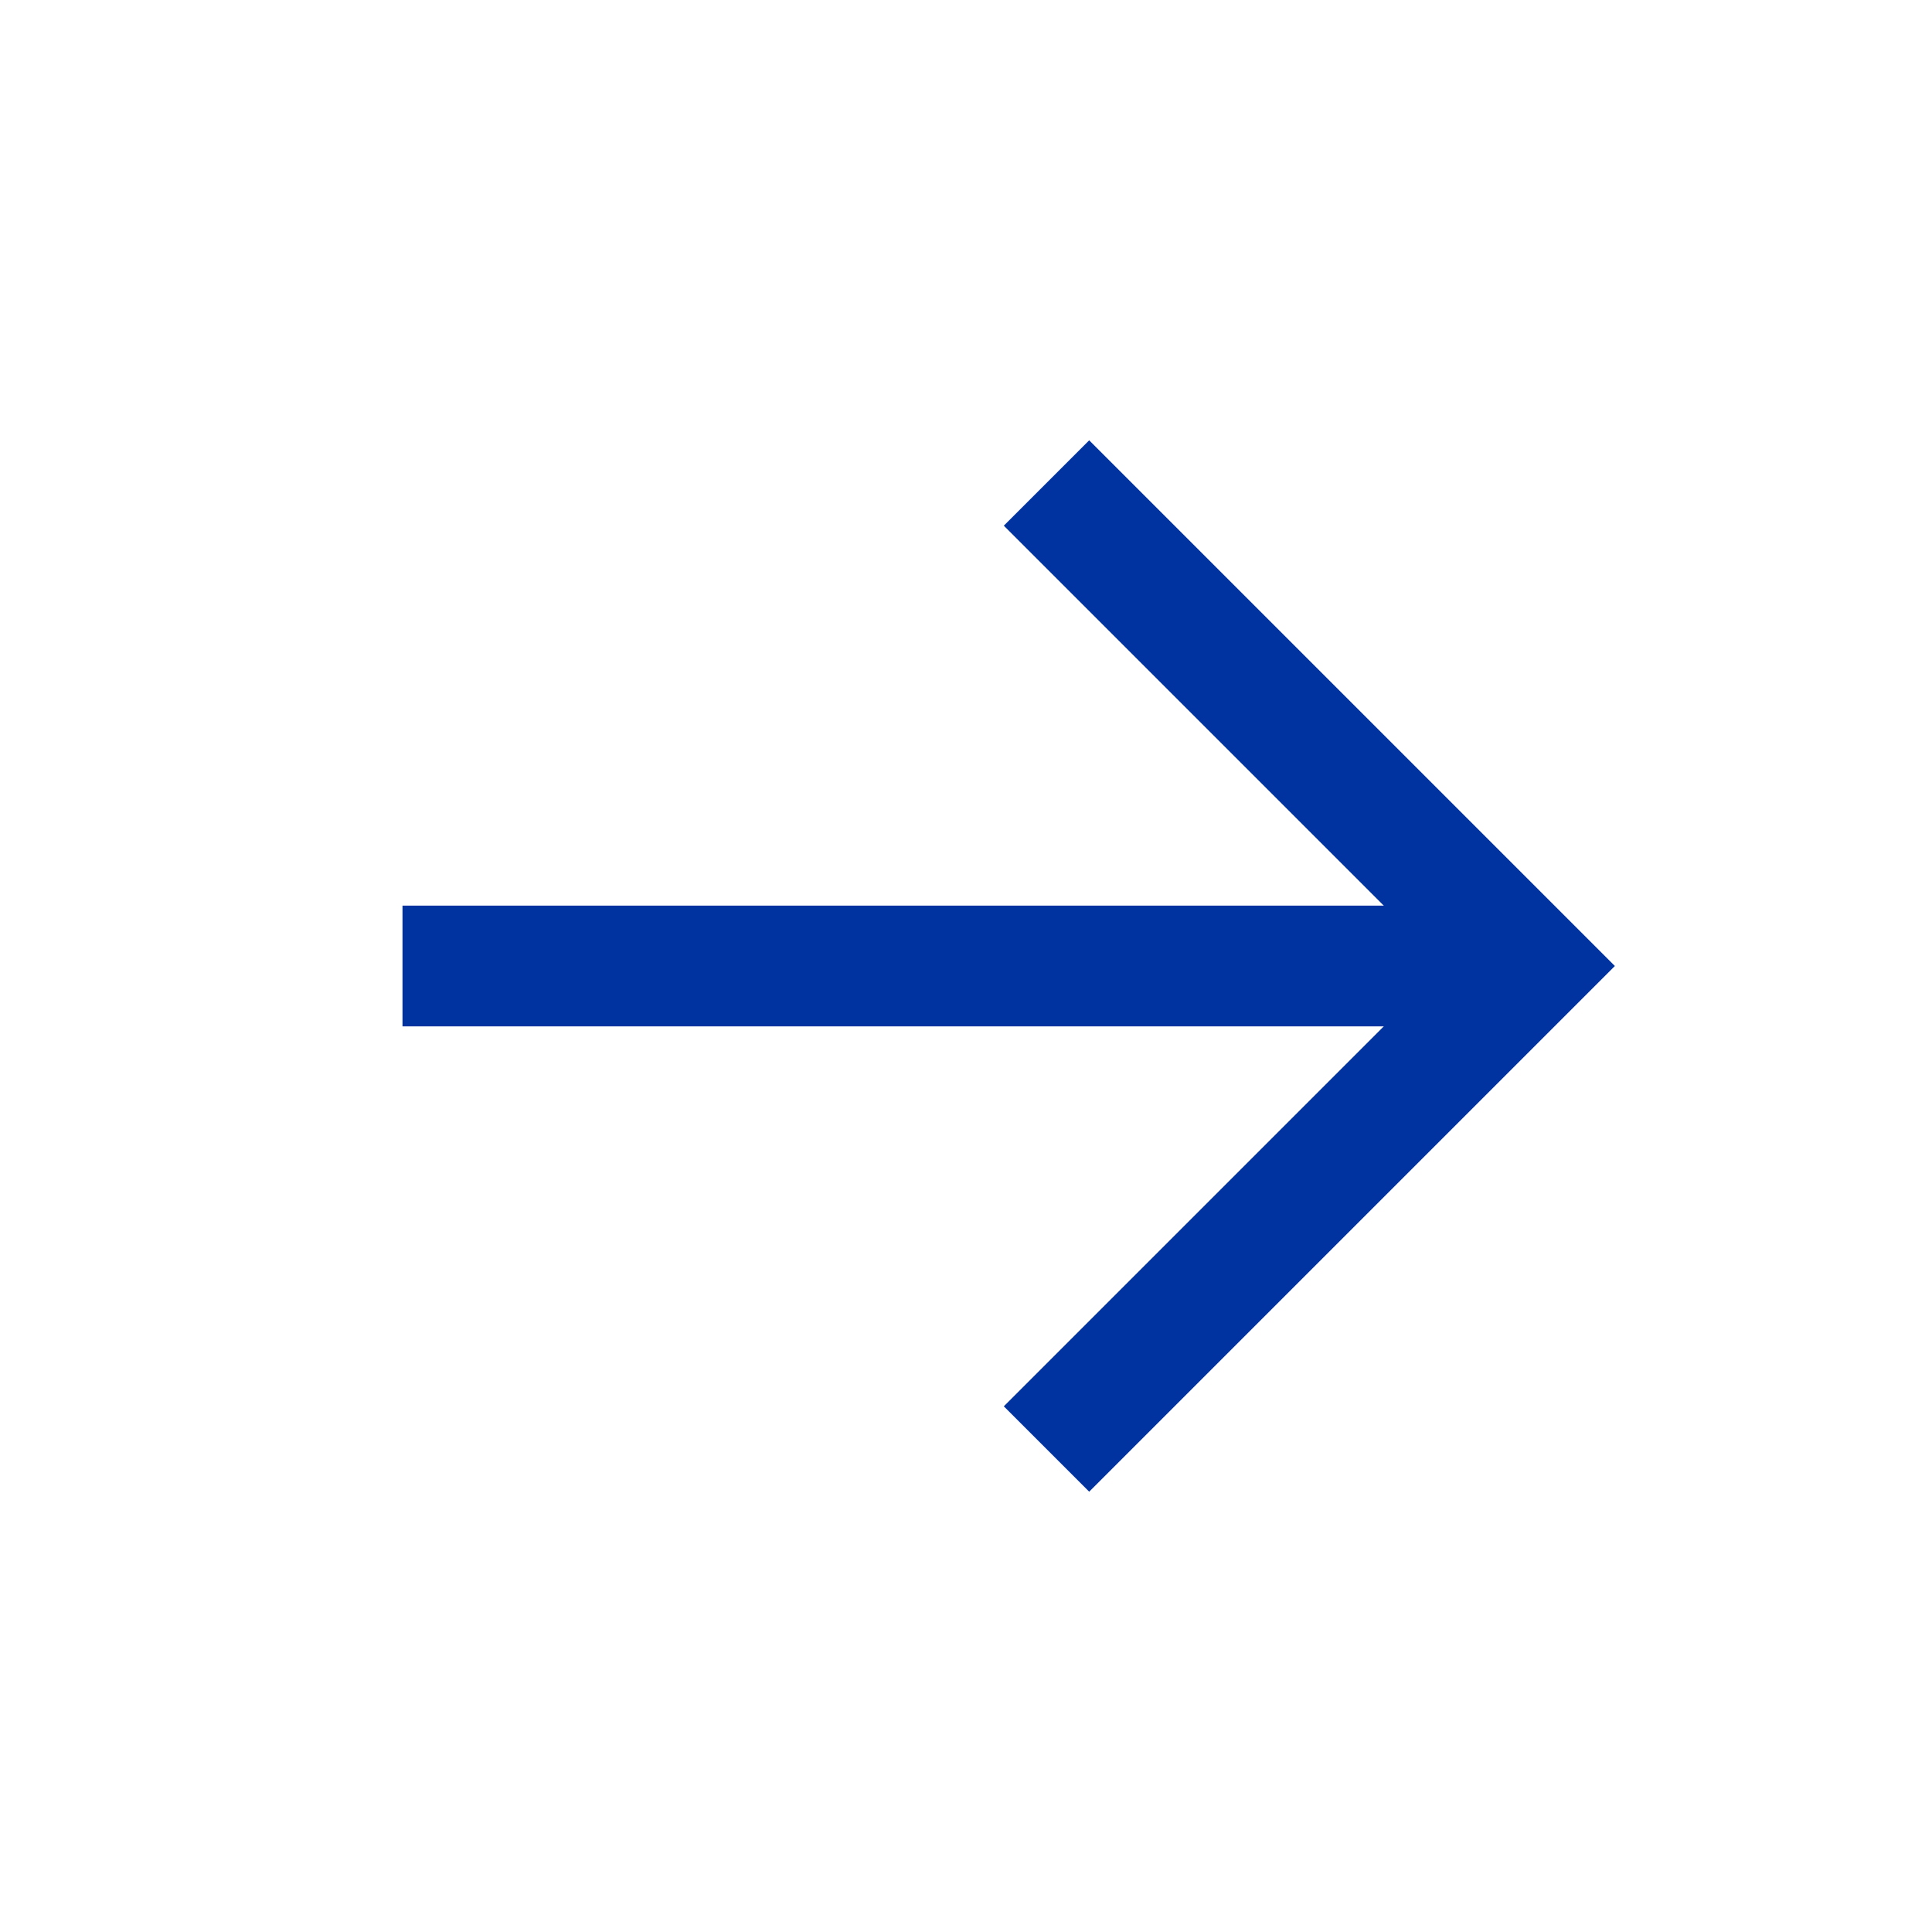
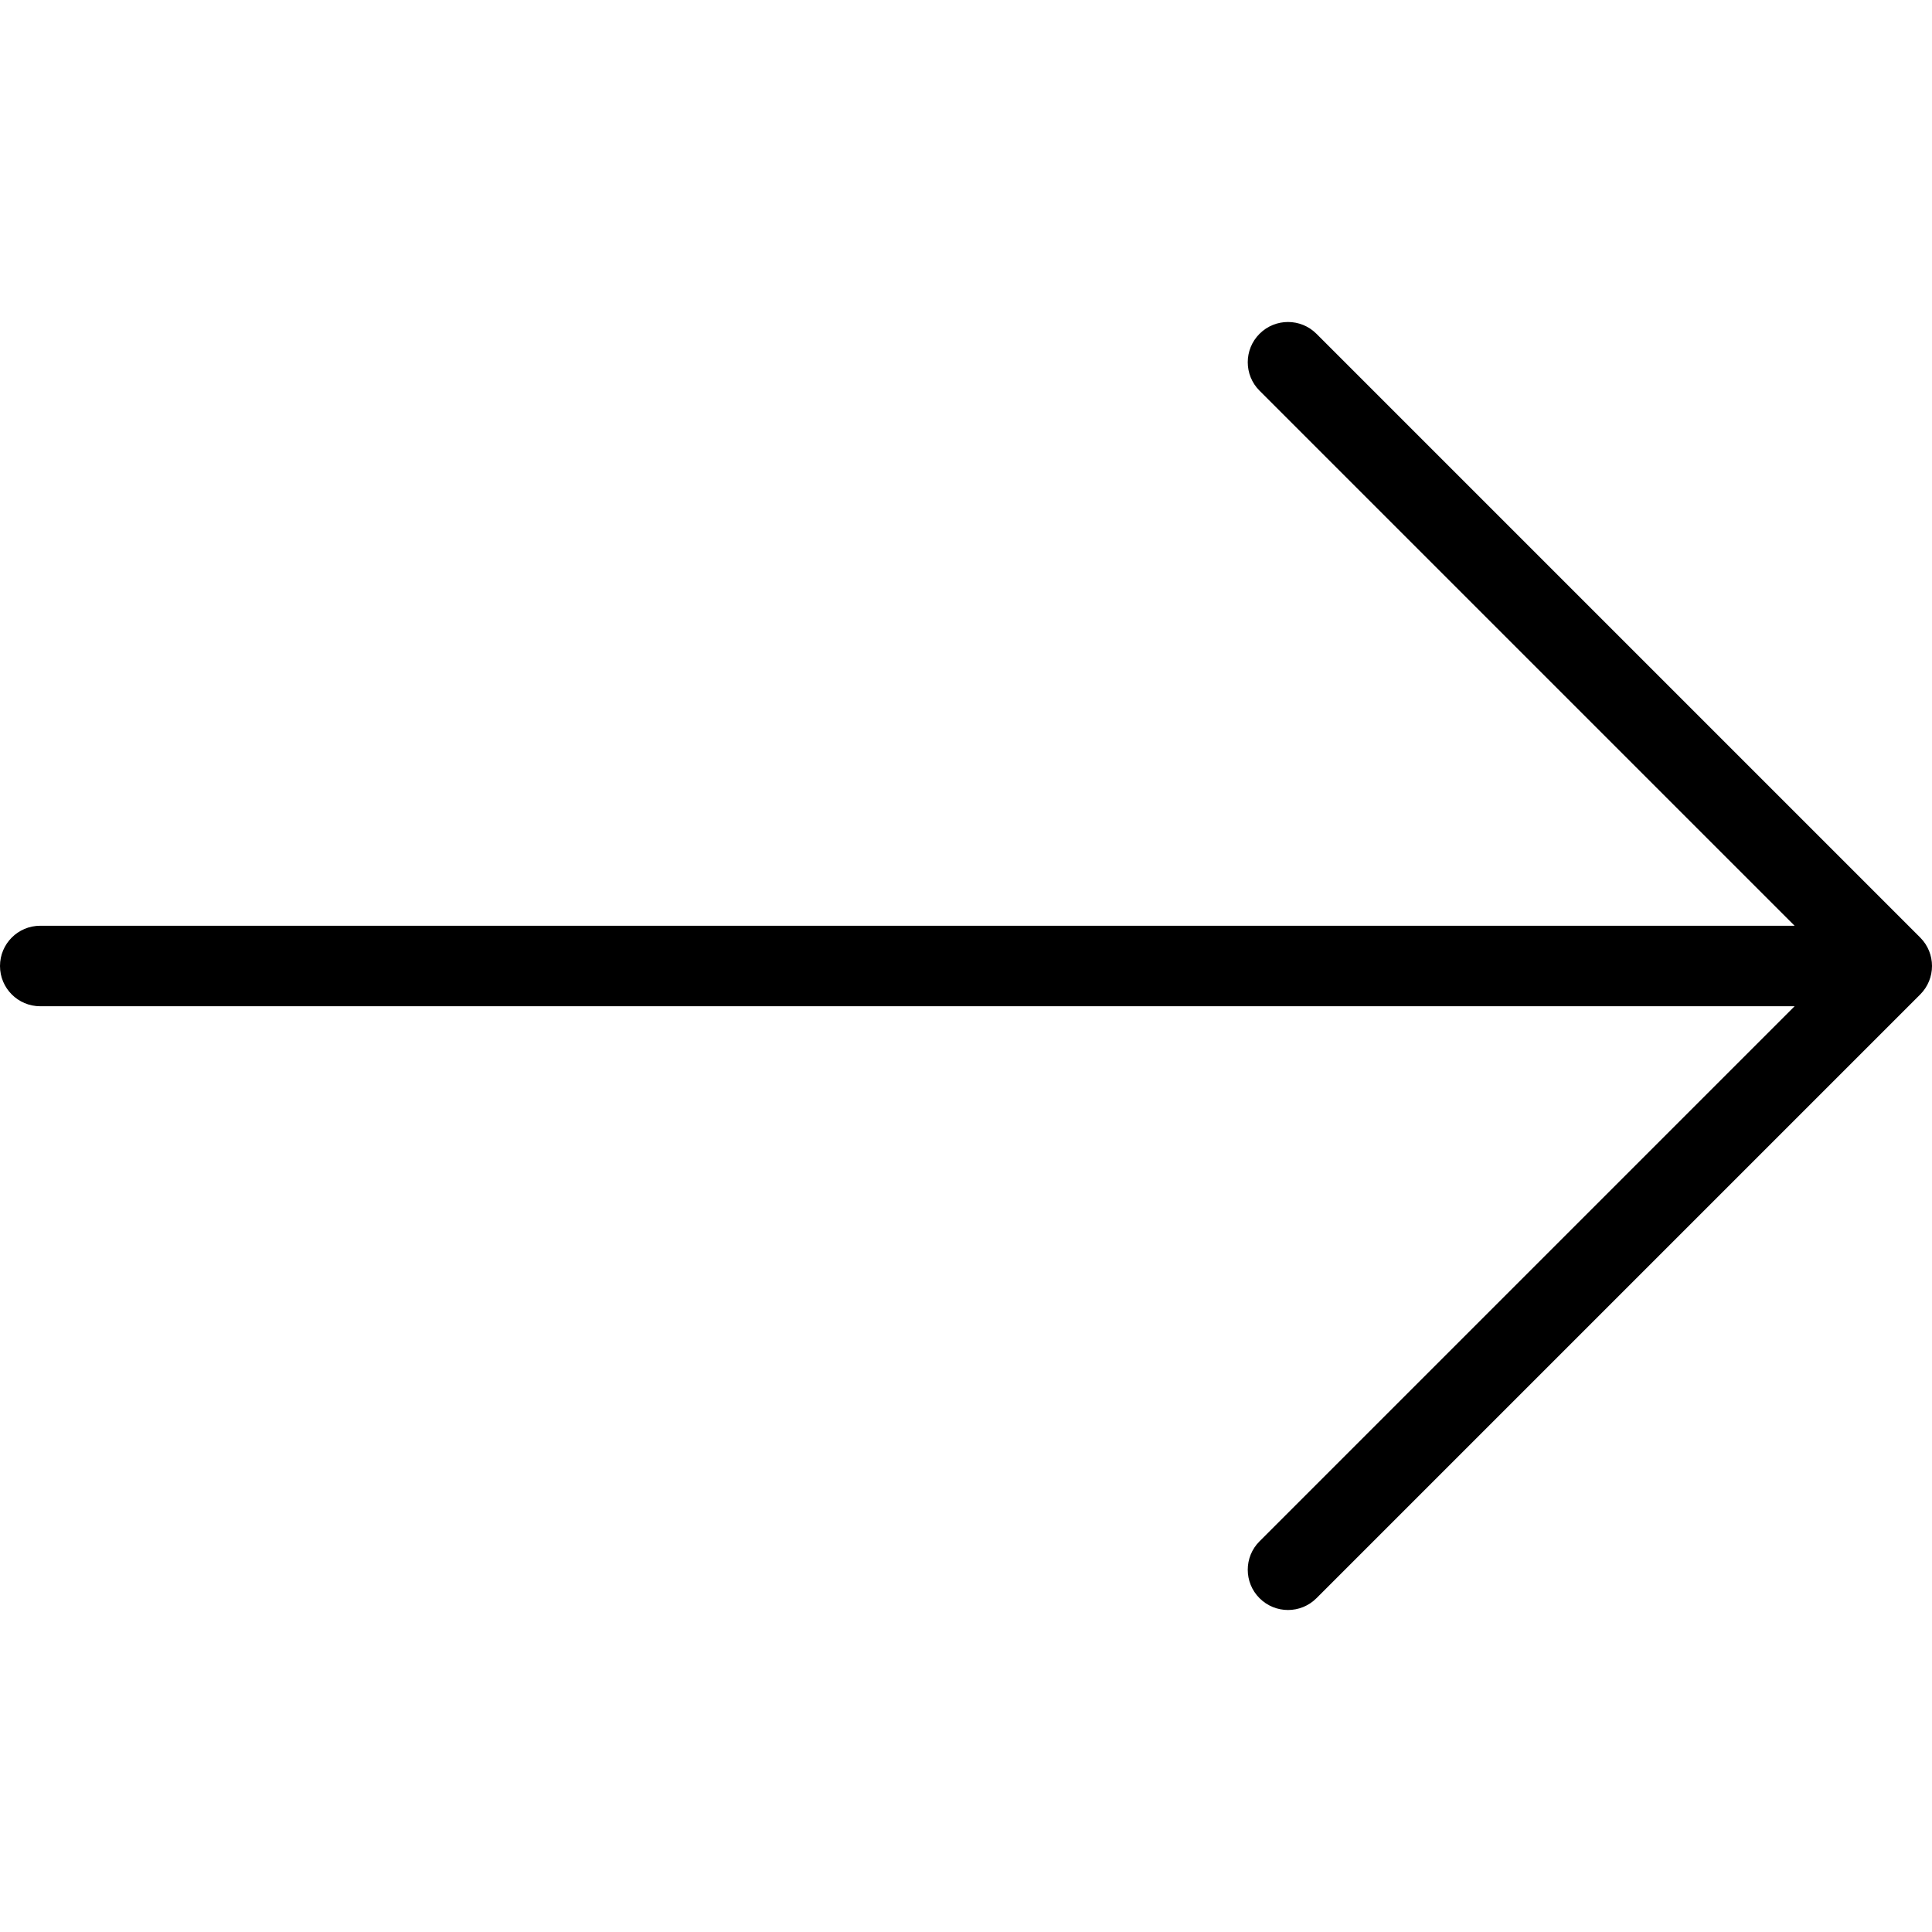
- <svg xmlns="http://www.w3.org/2000/svg" width="24" height="24" viewBox="0 0 24 24" fill="none">
-   <path d="M13 6L19 12L13 18" stroke="#0033A0" stroke-width="1.5" />
-   <path d="M19 12L5 12" stroke="#0033A0" stroke-width="1.5" />
+ <svg xmlns="http://www.w3.org/2000/svg" version="1.1" id="Layer_1" x="0px" y="0px" viewBox="0 0 512 512" style="enable-background:new 0 0 512 512;" xml:space="preserve">
+   <g>
+     <g>
+       <path d="M508.875,248.458l-160-160c-4.167-4.167-10.917-4.167-15.083,0c-4.167,4.167-4.167,10.917,0,15.083l141.792,141.792    H10.667C4.771,245.333,0,250.104,0,256s4.771,10.667,10.667,10.667h464.917L333.792,408.458c-4.167,4.167-4.167,10.917,0,15.083    c2.083,2.083,4.813,3.125,7.542,3.125c2.729,0,5.458-1.042,7.542-3.125l160-160C513.042,259.375,513.042,252.625,508.875,248.458z    " />
+     </g>
+   </g>
+   <g>
+ </g>
+   <g>
+ </g>
+   <g>
+ </g>
+   <g>
+ </g>
+   <g>
+ </g>
+   <g>
+ </g>
+   <g>
+ </g>
+   <g>
+ </g>
+   <g>
+ </g>
+   <g>
+ </g>
+   <g>
+ </g>
+   <g>
+ </g>
+   <g>
+ </g>
+   <g>
+ </g>
+   <g>
+ </g>
</svg>
